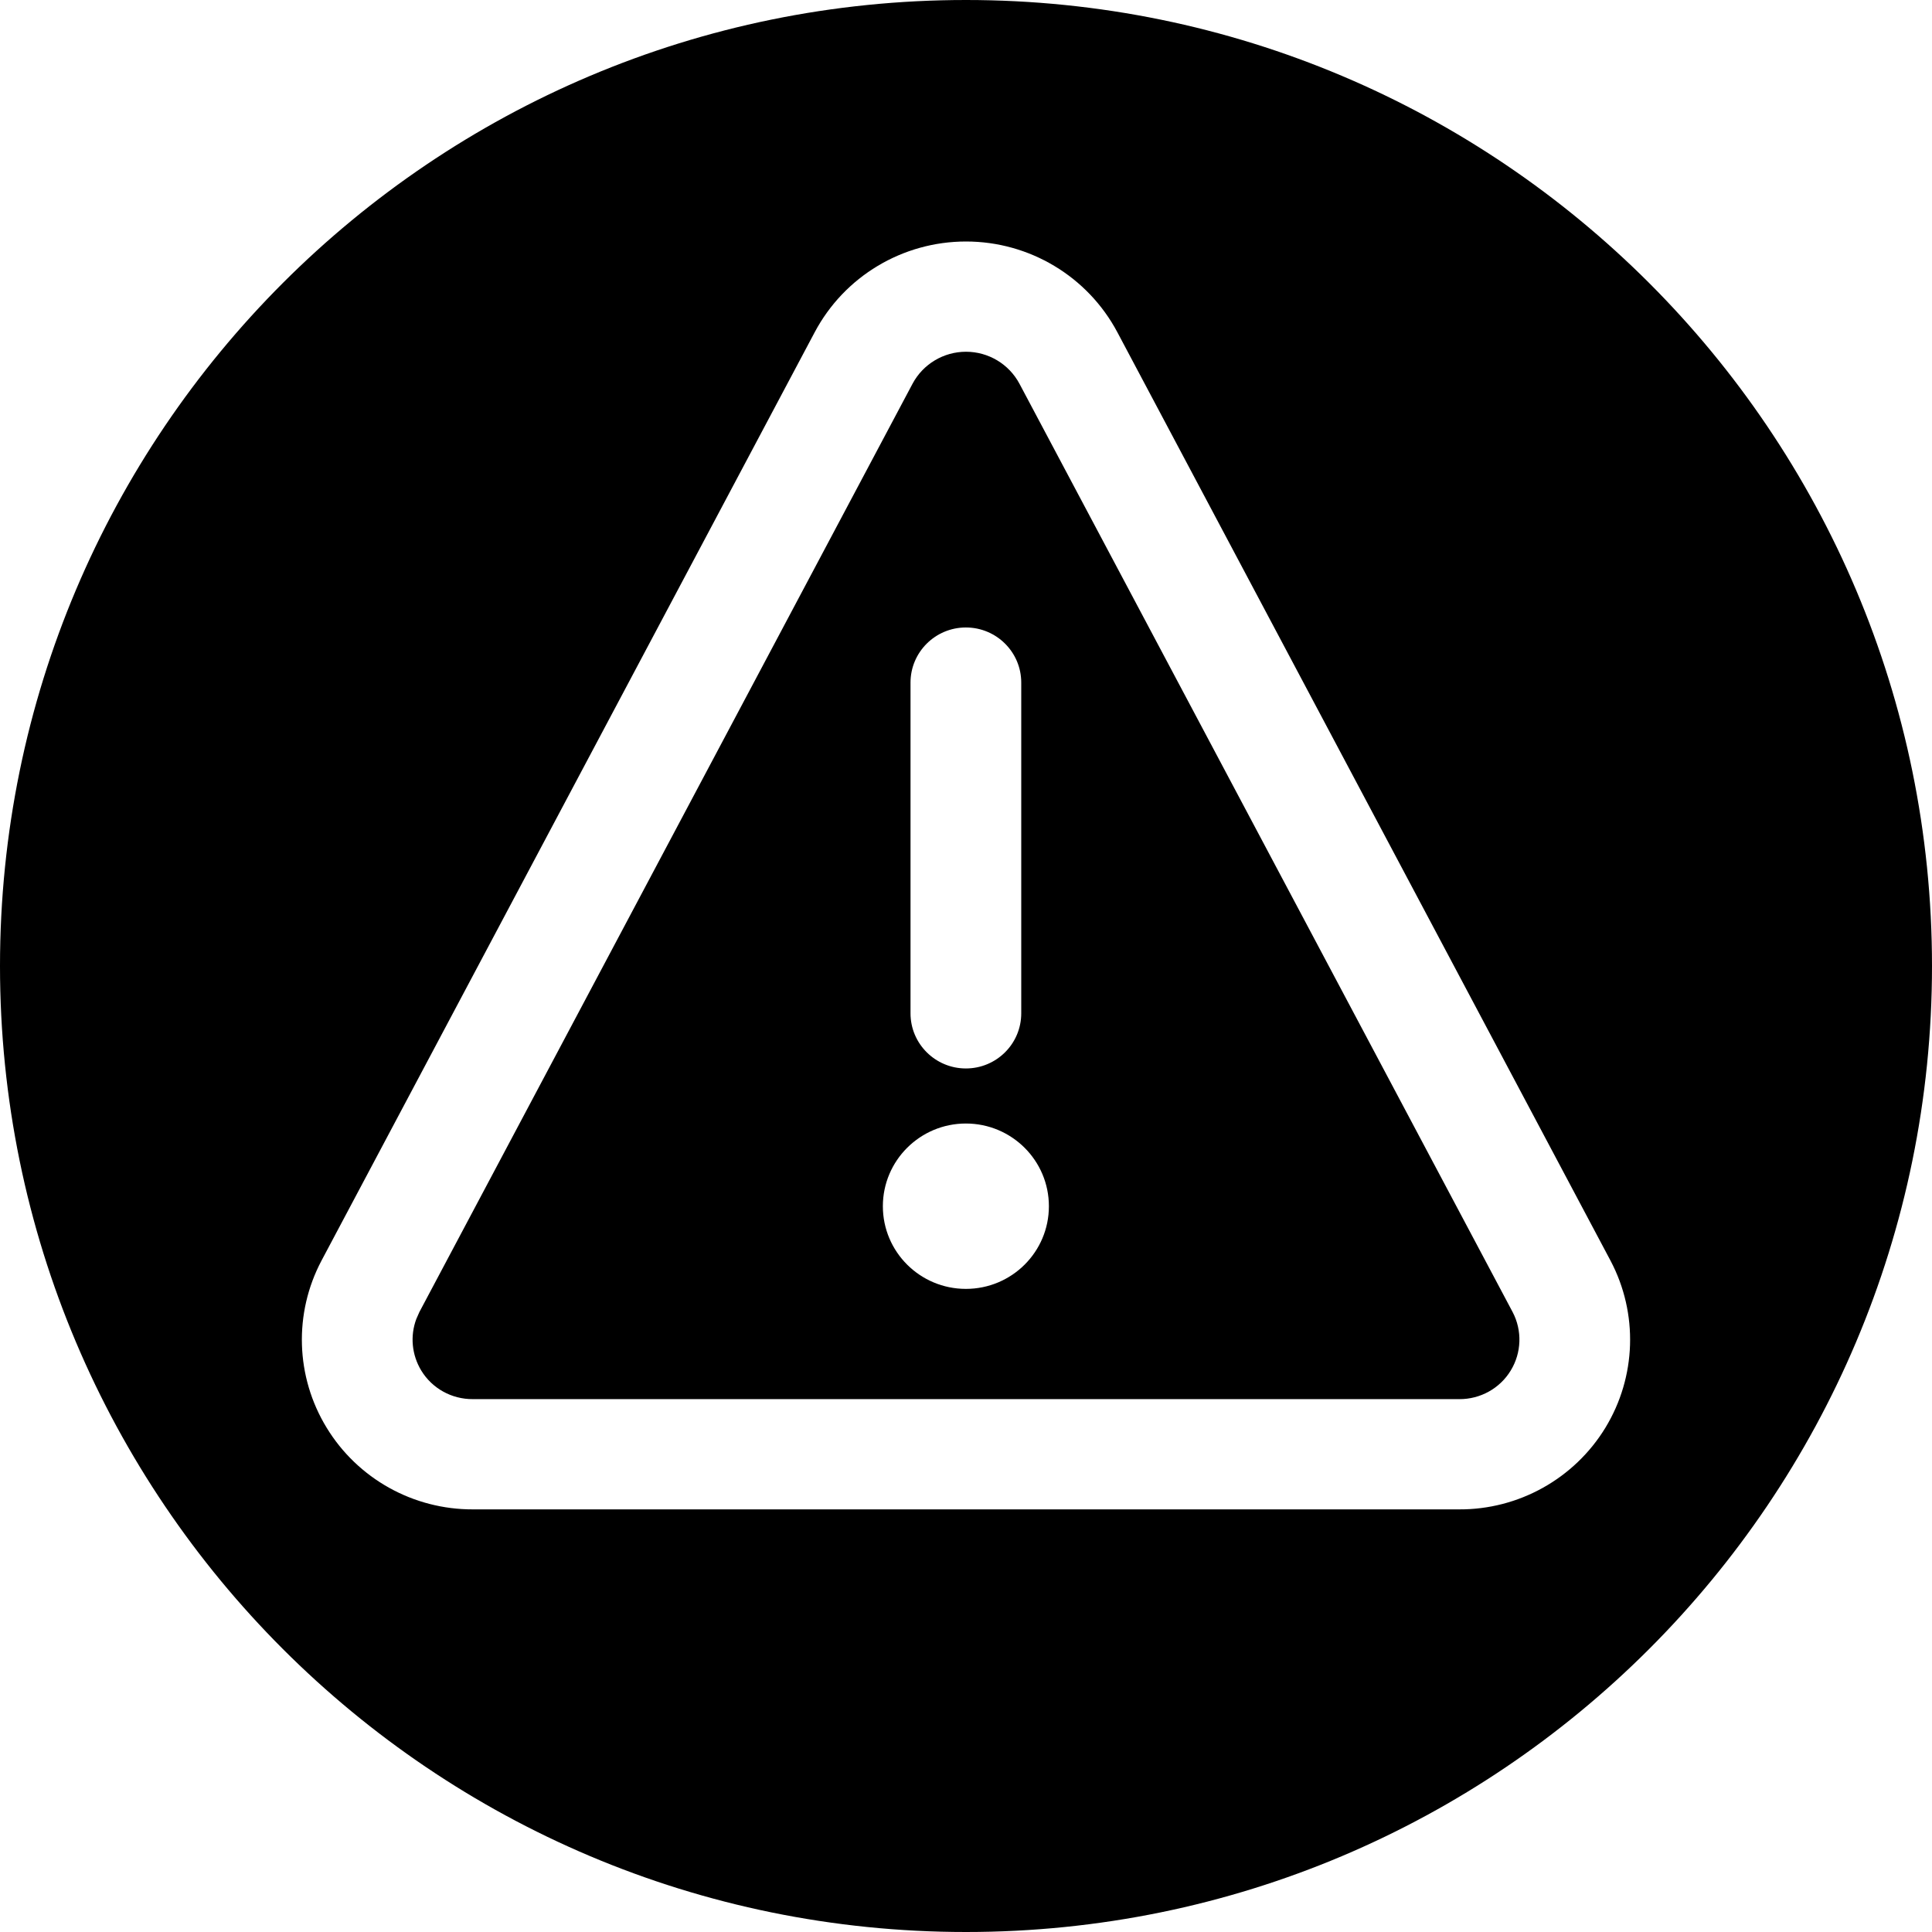
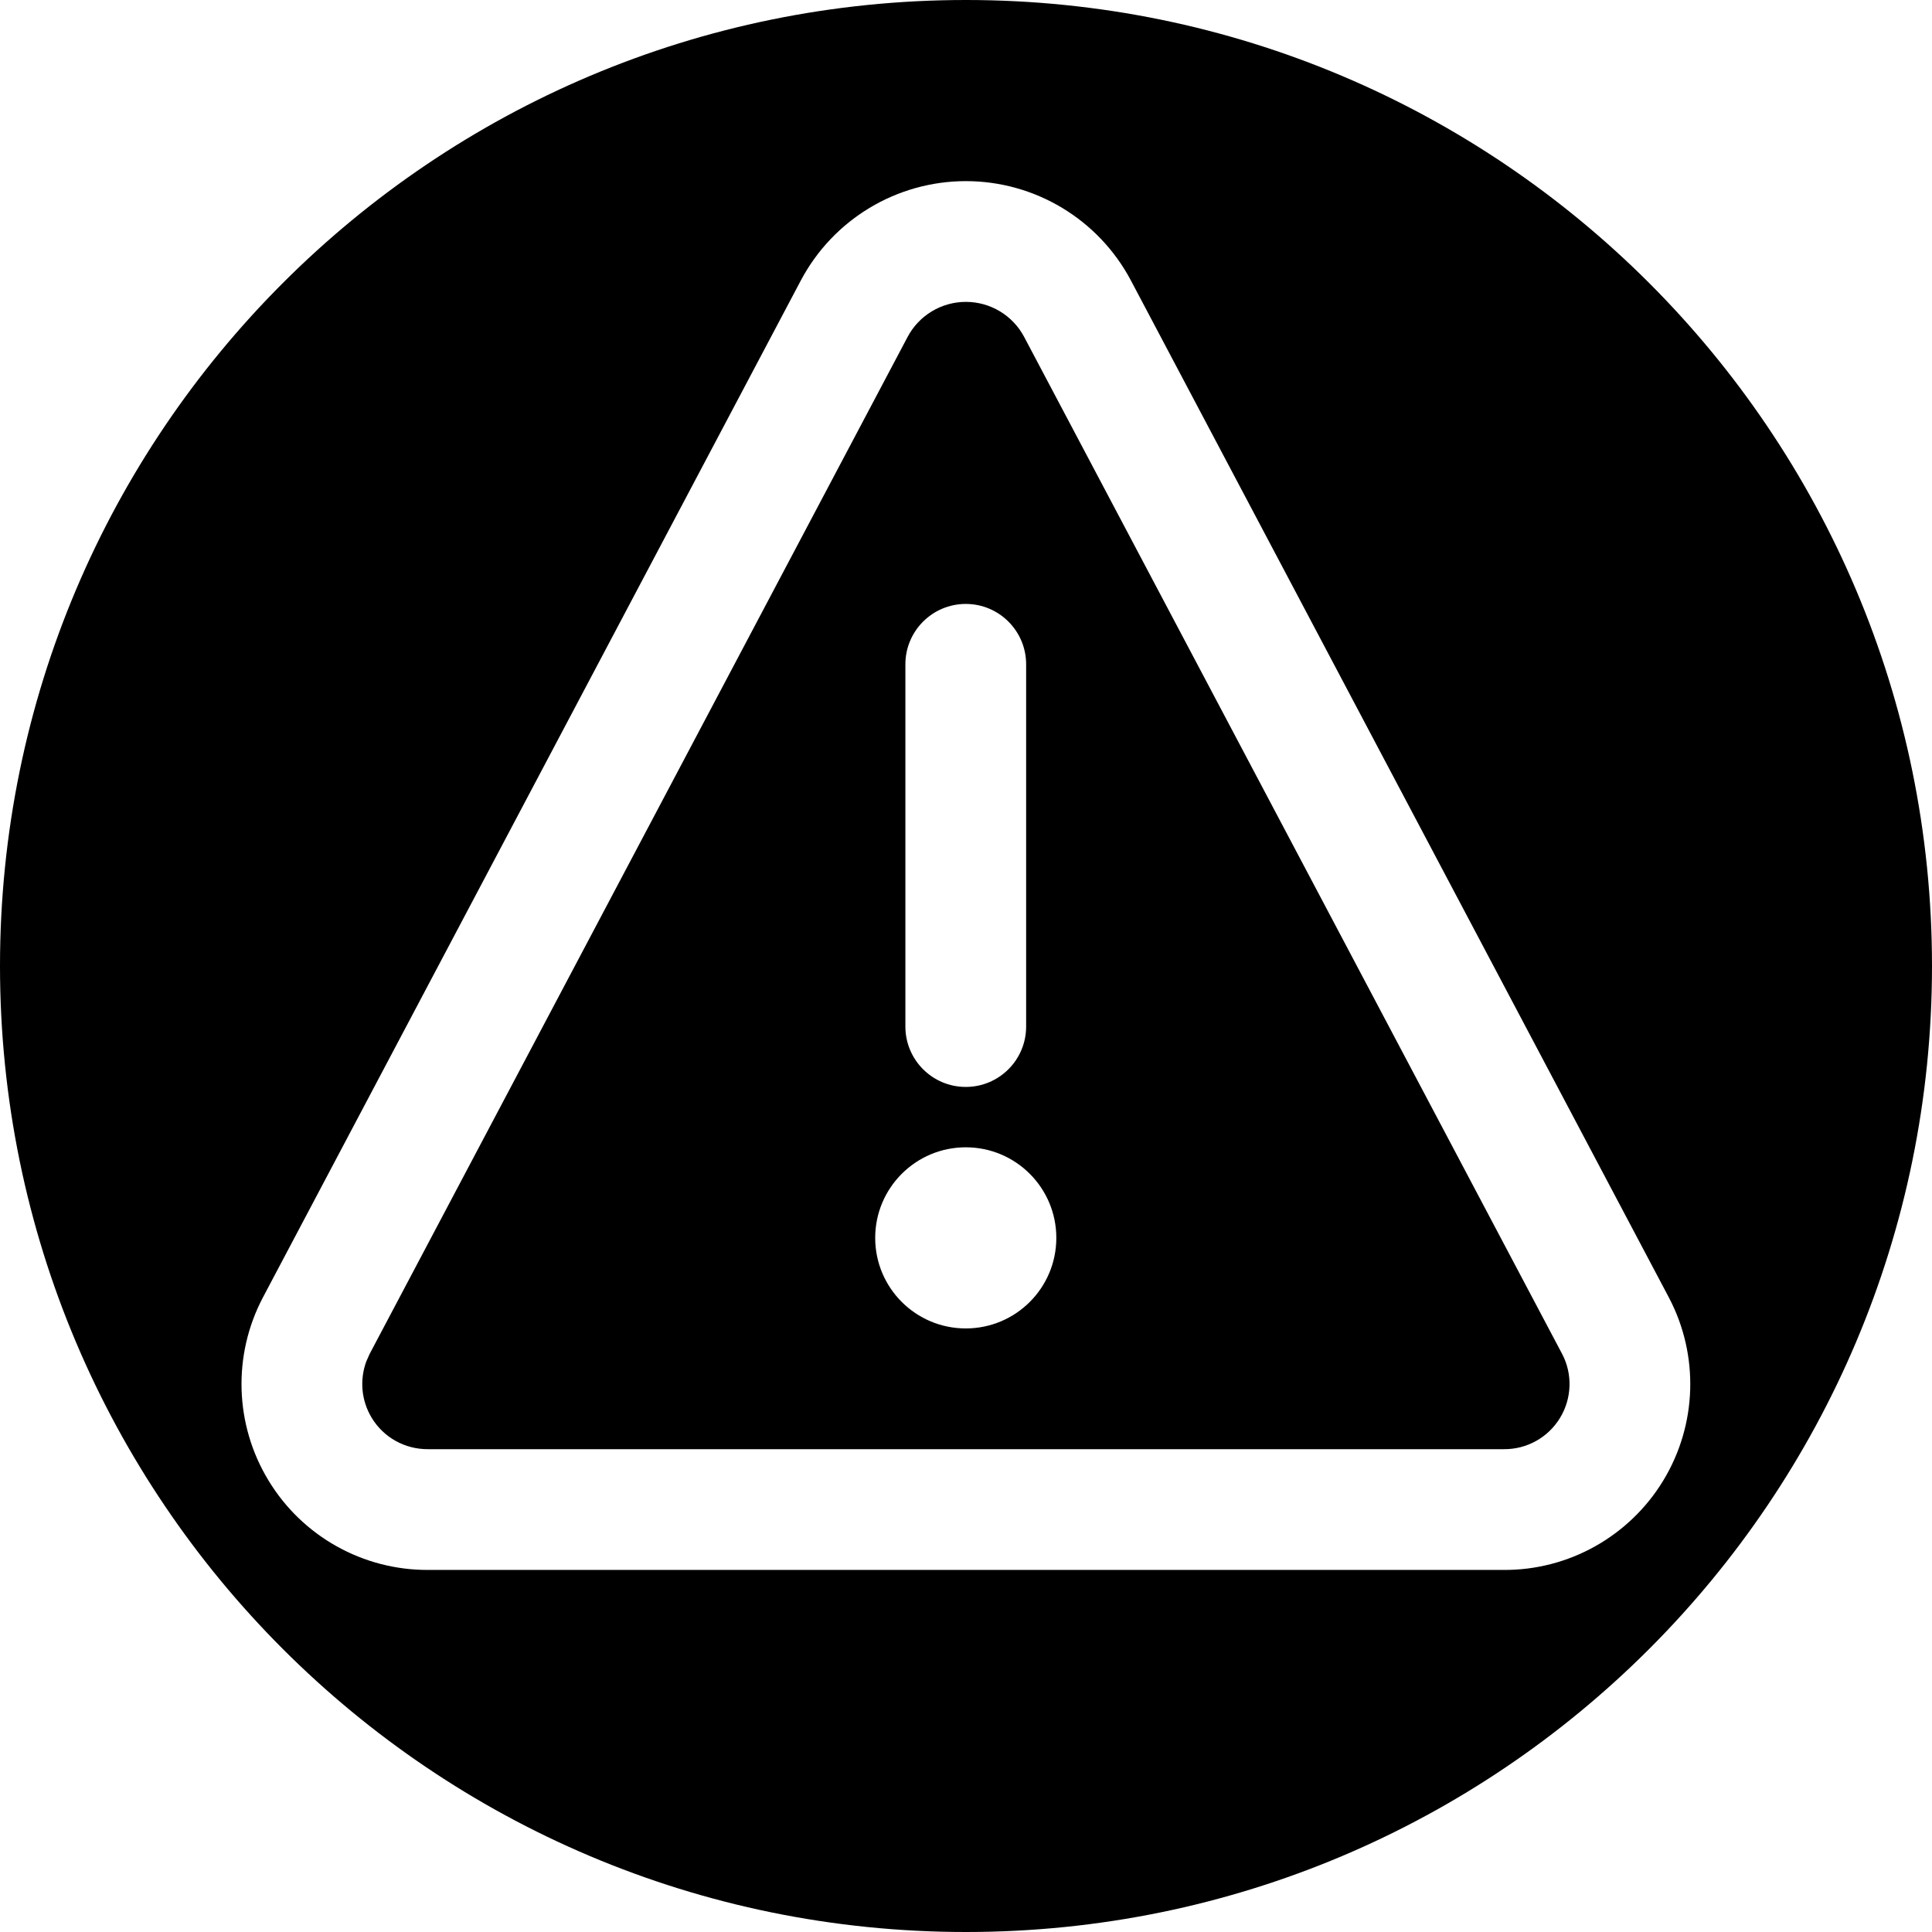
<svg xmlns="http://www.w3.org/2000/svg" width="32" height="32" viewBox="0 0 32 32">
  <g fill="none" fill-rule="evenodd">
    <rect width="32" height="32" />
-     <path fill="#000" d="M16,0 C24.837,0 32,7.163 32,16 C32,24.837 24.837,32 16,32 C7.163,32 0,24.837 0,16 C0,7.163 7.163,0 16,0 Z M16,4 C14.949,4 13.985,4.578 13.494,5.503 L5.325,20.88 C4.863,21.753 4.895,22.804 5.41,23.647 C5.924,24.491 6.844,25.004 7.835,25 L24.165,25 C25.151,25.006 26.074,24.493 26.589,23.65 C27.104,22.806 27.137,21.754 26.675,20.88 L18.507,5.503 C18.015,4.578 17.051,4 16,4 Z M16,5.826 C16.371,5.826 16.712,6.03 16.886,6.357 L25.054,21.732 C25.214,22.037 25.203,22.405 25.022,22.701 C24.842,22.997 24.518,23.176 24.171,23.174 L7.831,23.174 C7.48,23.176 7.157,22.996 6.977,22.7 C6.82,22.441 6.791,22.127 6.895,21.848 L6.946,21.732 L15.114,6.357 C15.288,6.03 15.629,5.826 16,5.826 Z M15.998,18.609 C15.239,18.609 14.623,19.223 14.623,19.979 C14.623,20.735 15.239,21.348 15.998,21.348 C16.758,21.348 17.373,20.735 17.373,19.979 C17.373,19.223 16.758,18.609 15.998,18.609 Z M15.998,10.393 C15.492,10.393 15.081,10.802 15.081,11.306 L15.081,16.784 C15.081,17.288 15.492,17.697 15.998,17.697 C16.505,17.697 16.915,17.288 16.915,16.784 L16.915,11.306 C16.915,10.802 16.505,10.393 15.998,10.393 Z" />
+     <path fill="#000" d="M16,0 C24.837,0 32,7.163 32,16 C32,24.837 24.837,32 16,32 C7.163,32 0,24.837 0,16 C0,7.163 7.163,0 16,0 Z M15.998,3 C14.852,3 13.8,3.634 13.264,4.646 L4.354,21.491 C3.851,22.447 3.886,23.597 4.447,24.521 C5.007,25.446 6.012,26.008 7.092,26.003 L24.904,26.003 C25.98,26.01 26.986,25.448 27.548,24.524 C28.11,23.6 28.146,22.448 27.642,21.491 L18.732,4.647 C18.196,3.634 17.144,3 15.998,3 Z M15.998,5 C16.403,5 16.775,5.224 16.964,5.582 L25.873,22.424 C26.049,22.757 26.036,23.161 25.839,23.485 C25.642,23.809 25.29,24.006 24.91,24.003 L7.088,24.003 C6.705,24.005 6.353,23.808 6.157,23.484 C5.985,23.201 5.954,22.857 6.067,22.55 L6.123,22.424 L15.032,5.582 C15.221,5.224 15.593,5 15.998,5 Z M15.996,19.003 C15.168,19.003 14.496,19.675 14.496,20.503 C14.496,21.332 15.168,22.003 15.996,22.003 C16.825,22.003 17.496,21.332 17.496,20.503 C17.496,19.675 16.825,19.003 15.996,19.003 Z M15.996,10.003 C15.444,10.003 14.996,10.451 14.996,11.003 L14.996,17.003 C14.996,17.555 15.444,18.003 15.996,18.003 C16.548,18.003 16.996,17.555 16.996,17.003 L16.996,11.003 C16.996,10.451 16.548,10.003 15.996,10.003 Z" />
  </g>
</svg>
